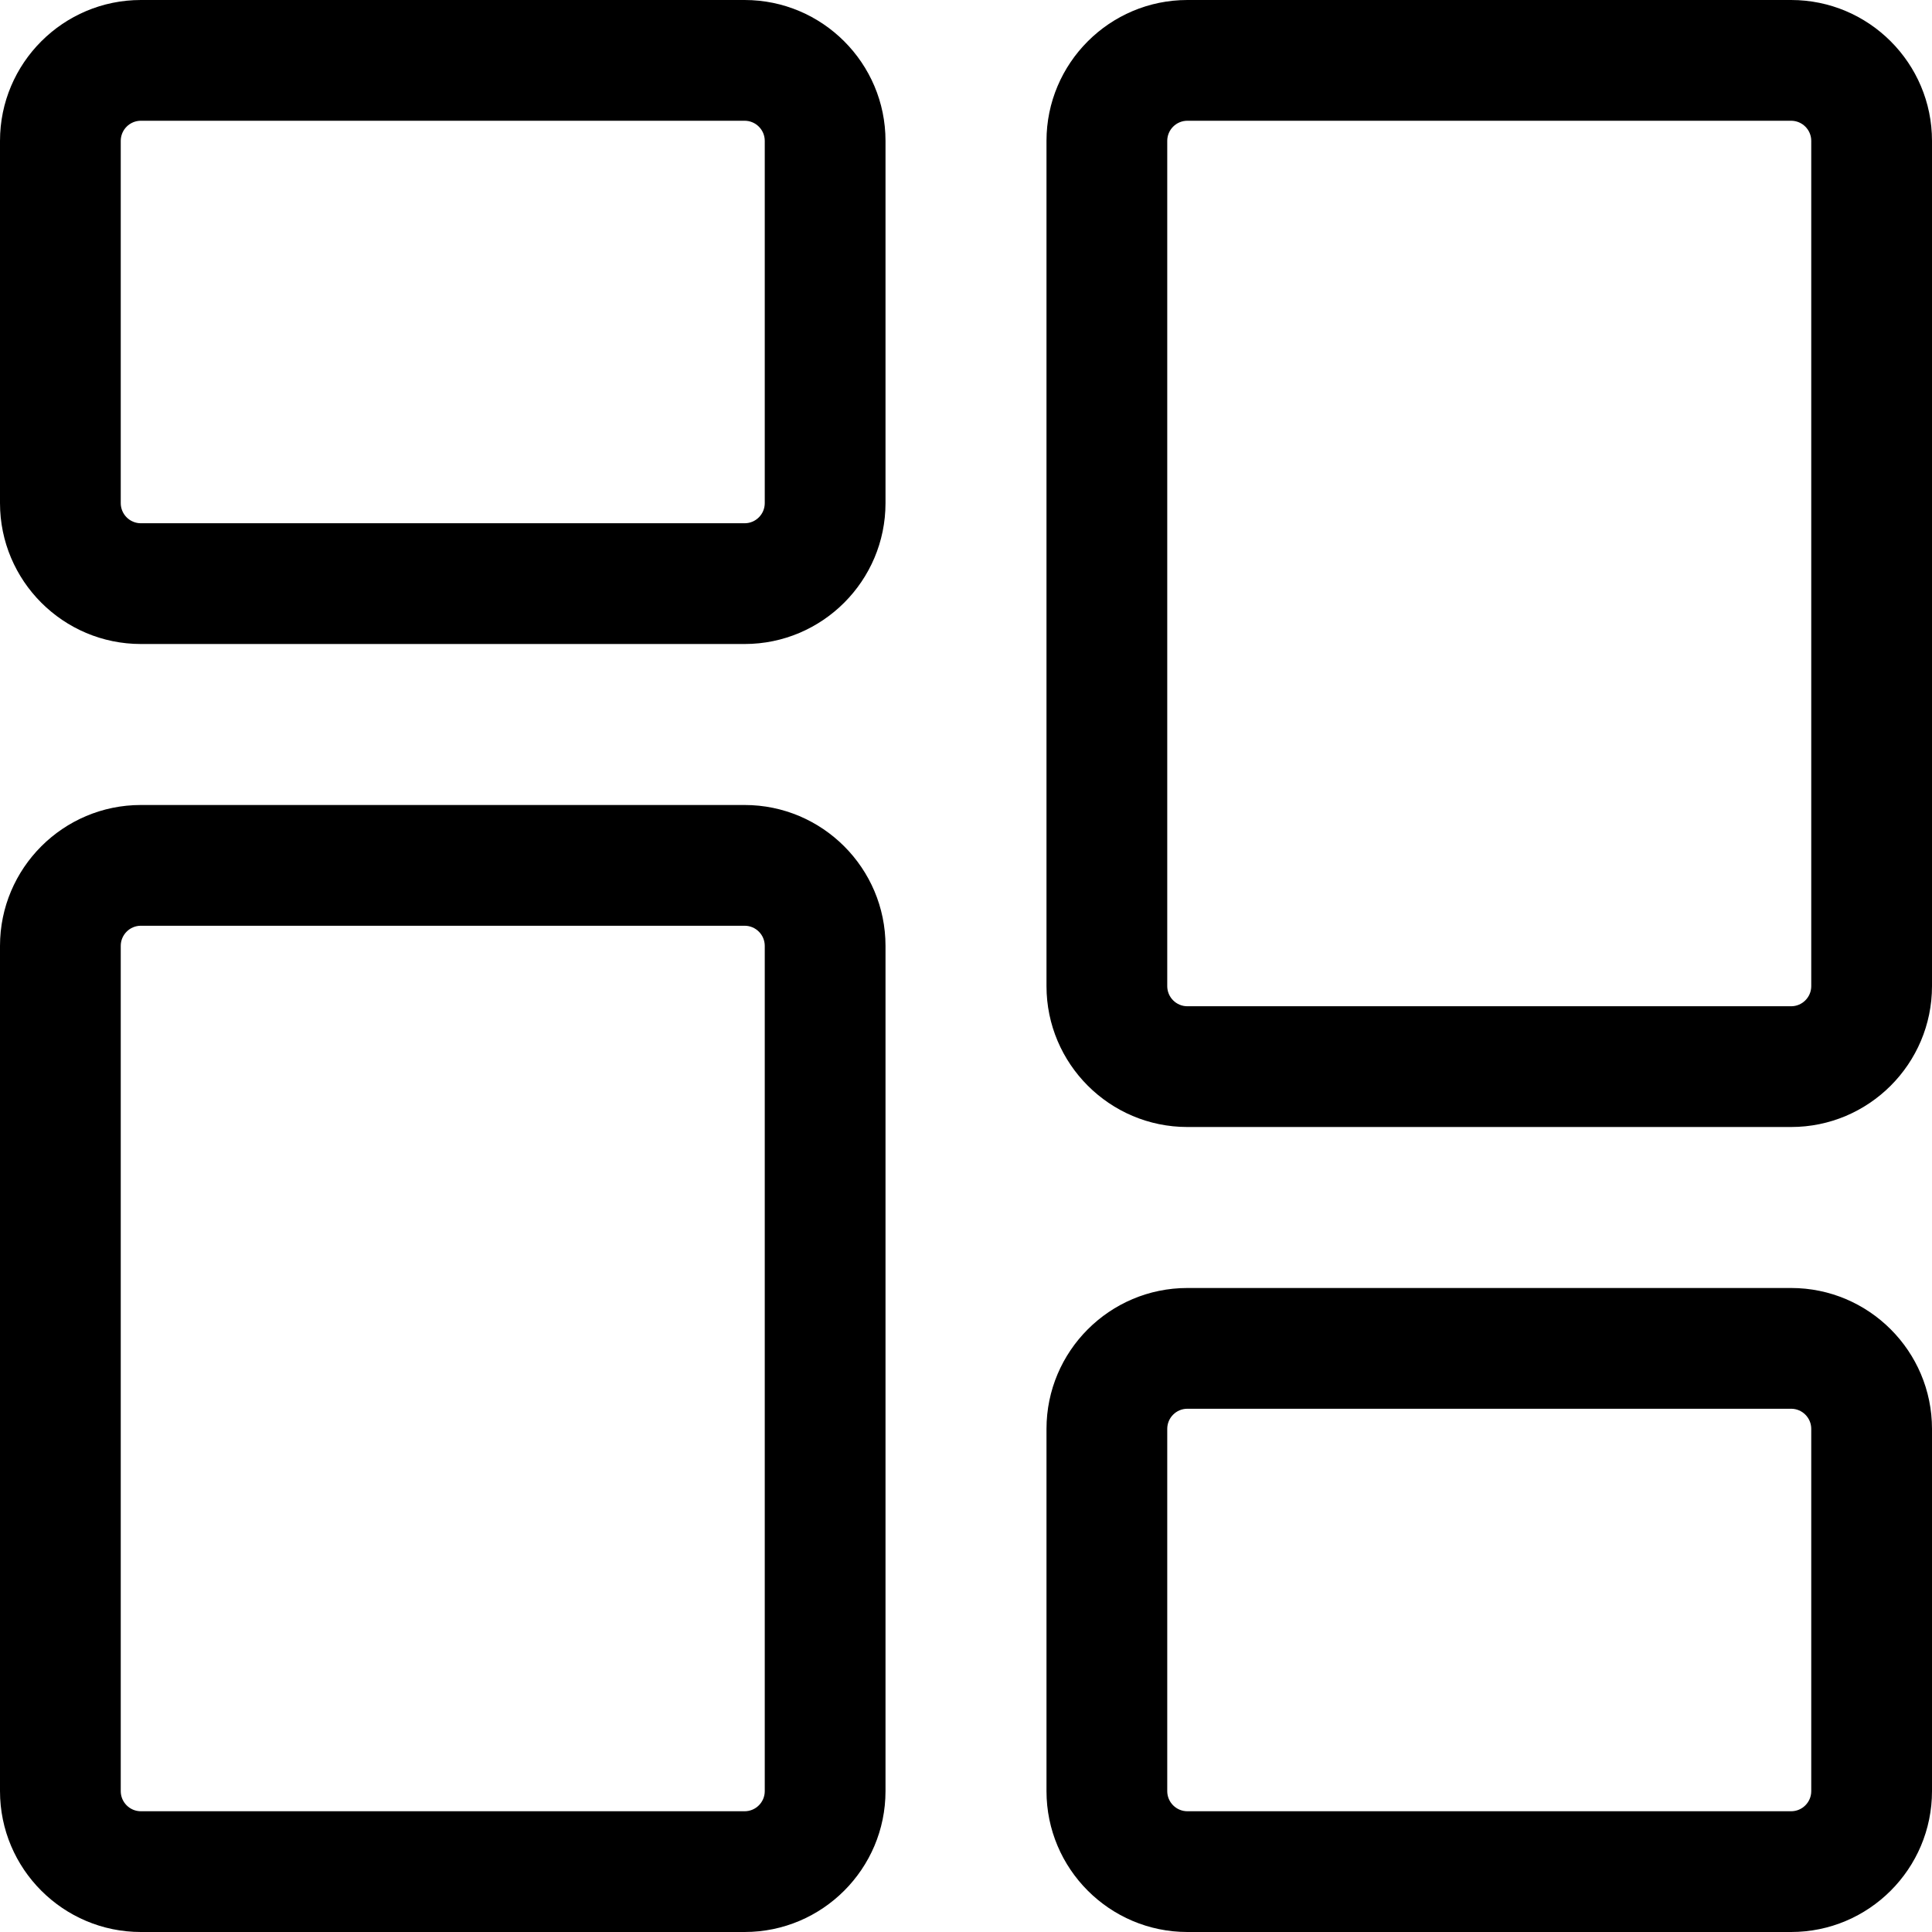
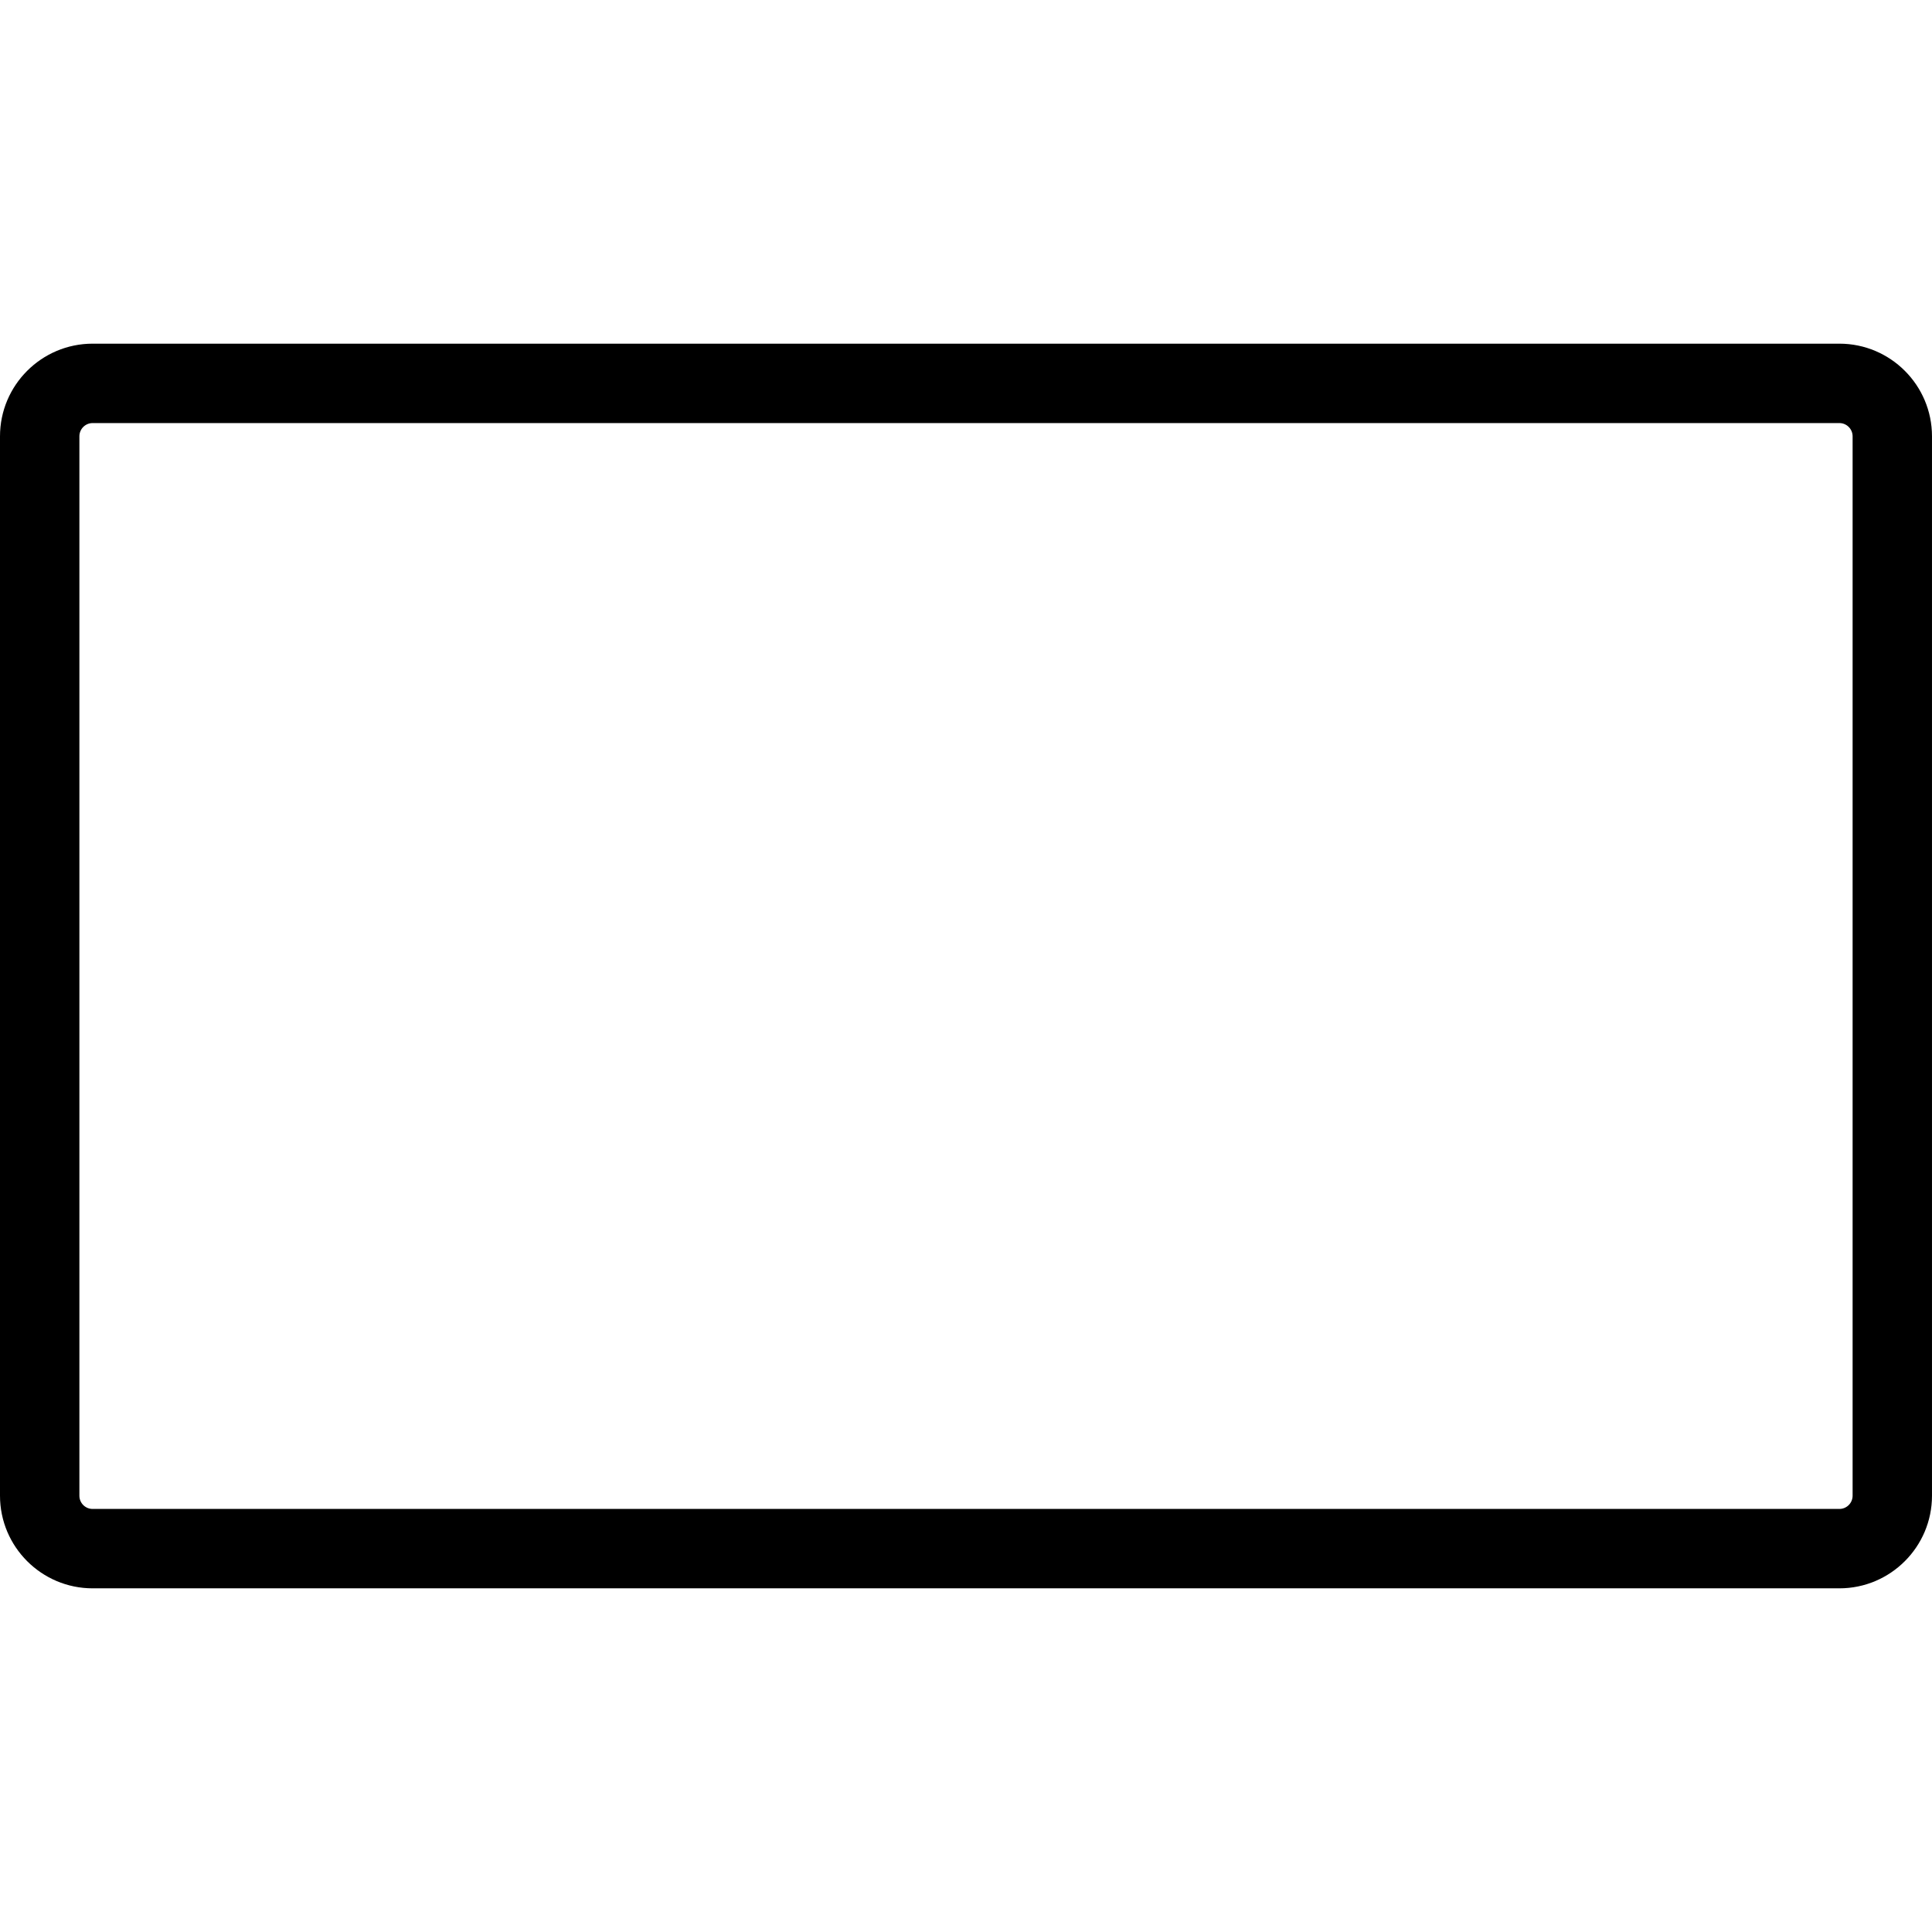
- <svg xmlns="http://www.w3.org/2000/svg" height="512pt" viewBox="0 0 512 512" width="512pt">
-   <path d="m197.332 170.668h-160c-20.586 0-37.332-16.746-37.332-37.336v-96c0-20.586 16.746-37.332 37.332-37.332h160c20.59 0 37.336 16.746 37.336 37.332v96c0 20.59-16.746 37.336-37.336 37.336zm-160-138.668c-2.941 0-5.332 2.391-5.332 5.332v96c0 2.945 2.391 5.336 5.332 5.336h160c2.945 0 5.336-2.391 5.336-5.336v-96c0-2.941-2.391-5.332-5.336-5.332zm0 0" />
-   <path d="m197.332 512h-160c-20.586 0-37.332-16.746-37.332-37.332v-224c0-20.59 16.746-37.336 37.332-37.336h160c20.59 0 37.336 16.746 37.336 37.336v224c0 20.586-16.746 37.332-37.336 37.332zm-160-266.668c-2.941 0-5.332 2.391-5.332 5.336v224c0 2.941 2.391 5.332 5.332 5.332h160c2.945 0 5.336-2.391 5.336-5.332v-224c0-2.945-2.391-5.336-5.336-5.336zm0 0" />
-   <path d="m474.668 512h-160c-20.59 0-37.336-16.746-37.336-37.332v-96c0-20.59 16.746-37.336 37.336-37.336h160c20.586 0 37.332 16.746 37.332 37.336v96c0 20.586-16.746 37.332-37.332 37.332zm-160-138.668c-2.945 0-5.336 2.391-5.336 5.336v96c0 2.941 2.391 5.332 5.336 5.332h160c2.941 0 5.332-2.391 5.332-5.332v-96c0-2.945-2.391-5.336-5.332-5.336zm0 0" />
-   <path d="m474.668 298.668h-160c-20.59 0-37.336-16.746-37.336-37.336v-224c0-20.586 16.746-37.332 37.336-37.332h160c20.586 0 37.332 16.746 37.332 37.332v224c0 20.59-16.746 37.336-37.332 37.336zm-160-266.668c-2.945 0-5.336 2.391-5.336 5.332v224c0 2.945 2.391 5.336 5.336 5.336h160c2.941 0 5.332-2.391 5.332-5.336v-224c0-2.941-2.391-5.332-5.332-5.332zm0 0" />
+ <svg xmlns="http://www.w3.org/2000/svg" version="1.1" id="Capa_1" x="0px" y="0px" width="409.042px" height="409.043px" viewBox="0 0 409.042 409.043" style="enable-background:new 0 0 409.042 409.043;" xml:space="preserve">
+   <g>
+     <path d="M389.433,72.762H19.611C8.797,72.762,0,81.558,0,92.374V316.67c0,10.818,8.797,19.611,19.611,19.611h369.822   c10.812,0,19.609-8.793,19.609-19.611V92.374C409.042,81.558,400.246,72.762,389.433,72.762z M392.234,316.67   c0,1.555-1.26,2.802-2.801,2.802H19.611c-1.546,0-2.802-1.247-2.802-2.802V92.374c0-1.546,1.256-2.802,2.802-2.802h369.822   c1.541,0,2.801,1.255,2.801,2.802V316.67z" />
+   </g>
+   <g>
+ </g>
+   <g>
+ </g>
+   <g>
+ </g>
+   <g>
+ </g>
+   <g>
+ </g>
+   <g>
+ </g>
+   <g>
+ </g>
+   <g>
+ </g>
+   <g>
+ </g>
+   <g>
+ </g>
+   <g>
+ </g>
+   <g>
+ </g>
+   <g>
+ </g>
+   <g>
+ </g>
+   <g>
+ </g>
</svg>
